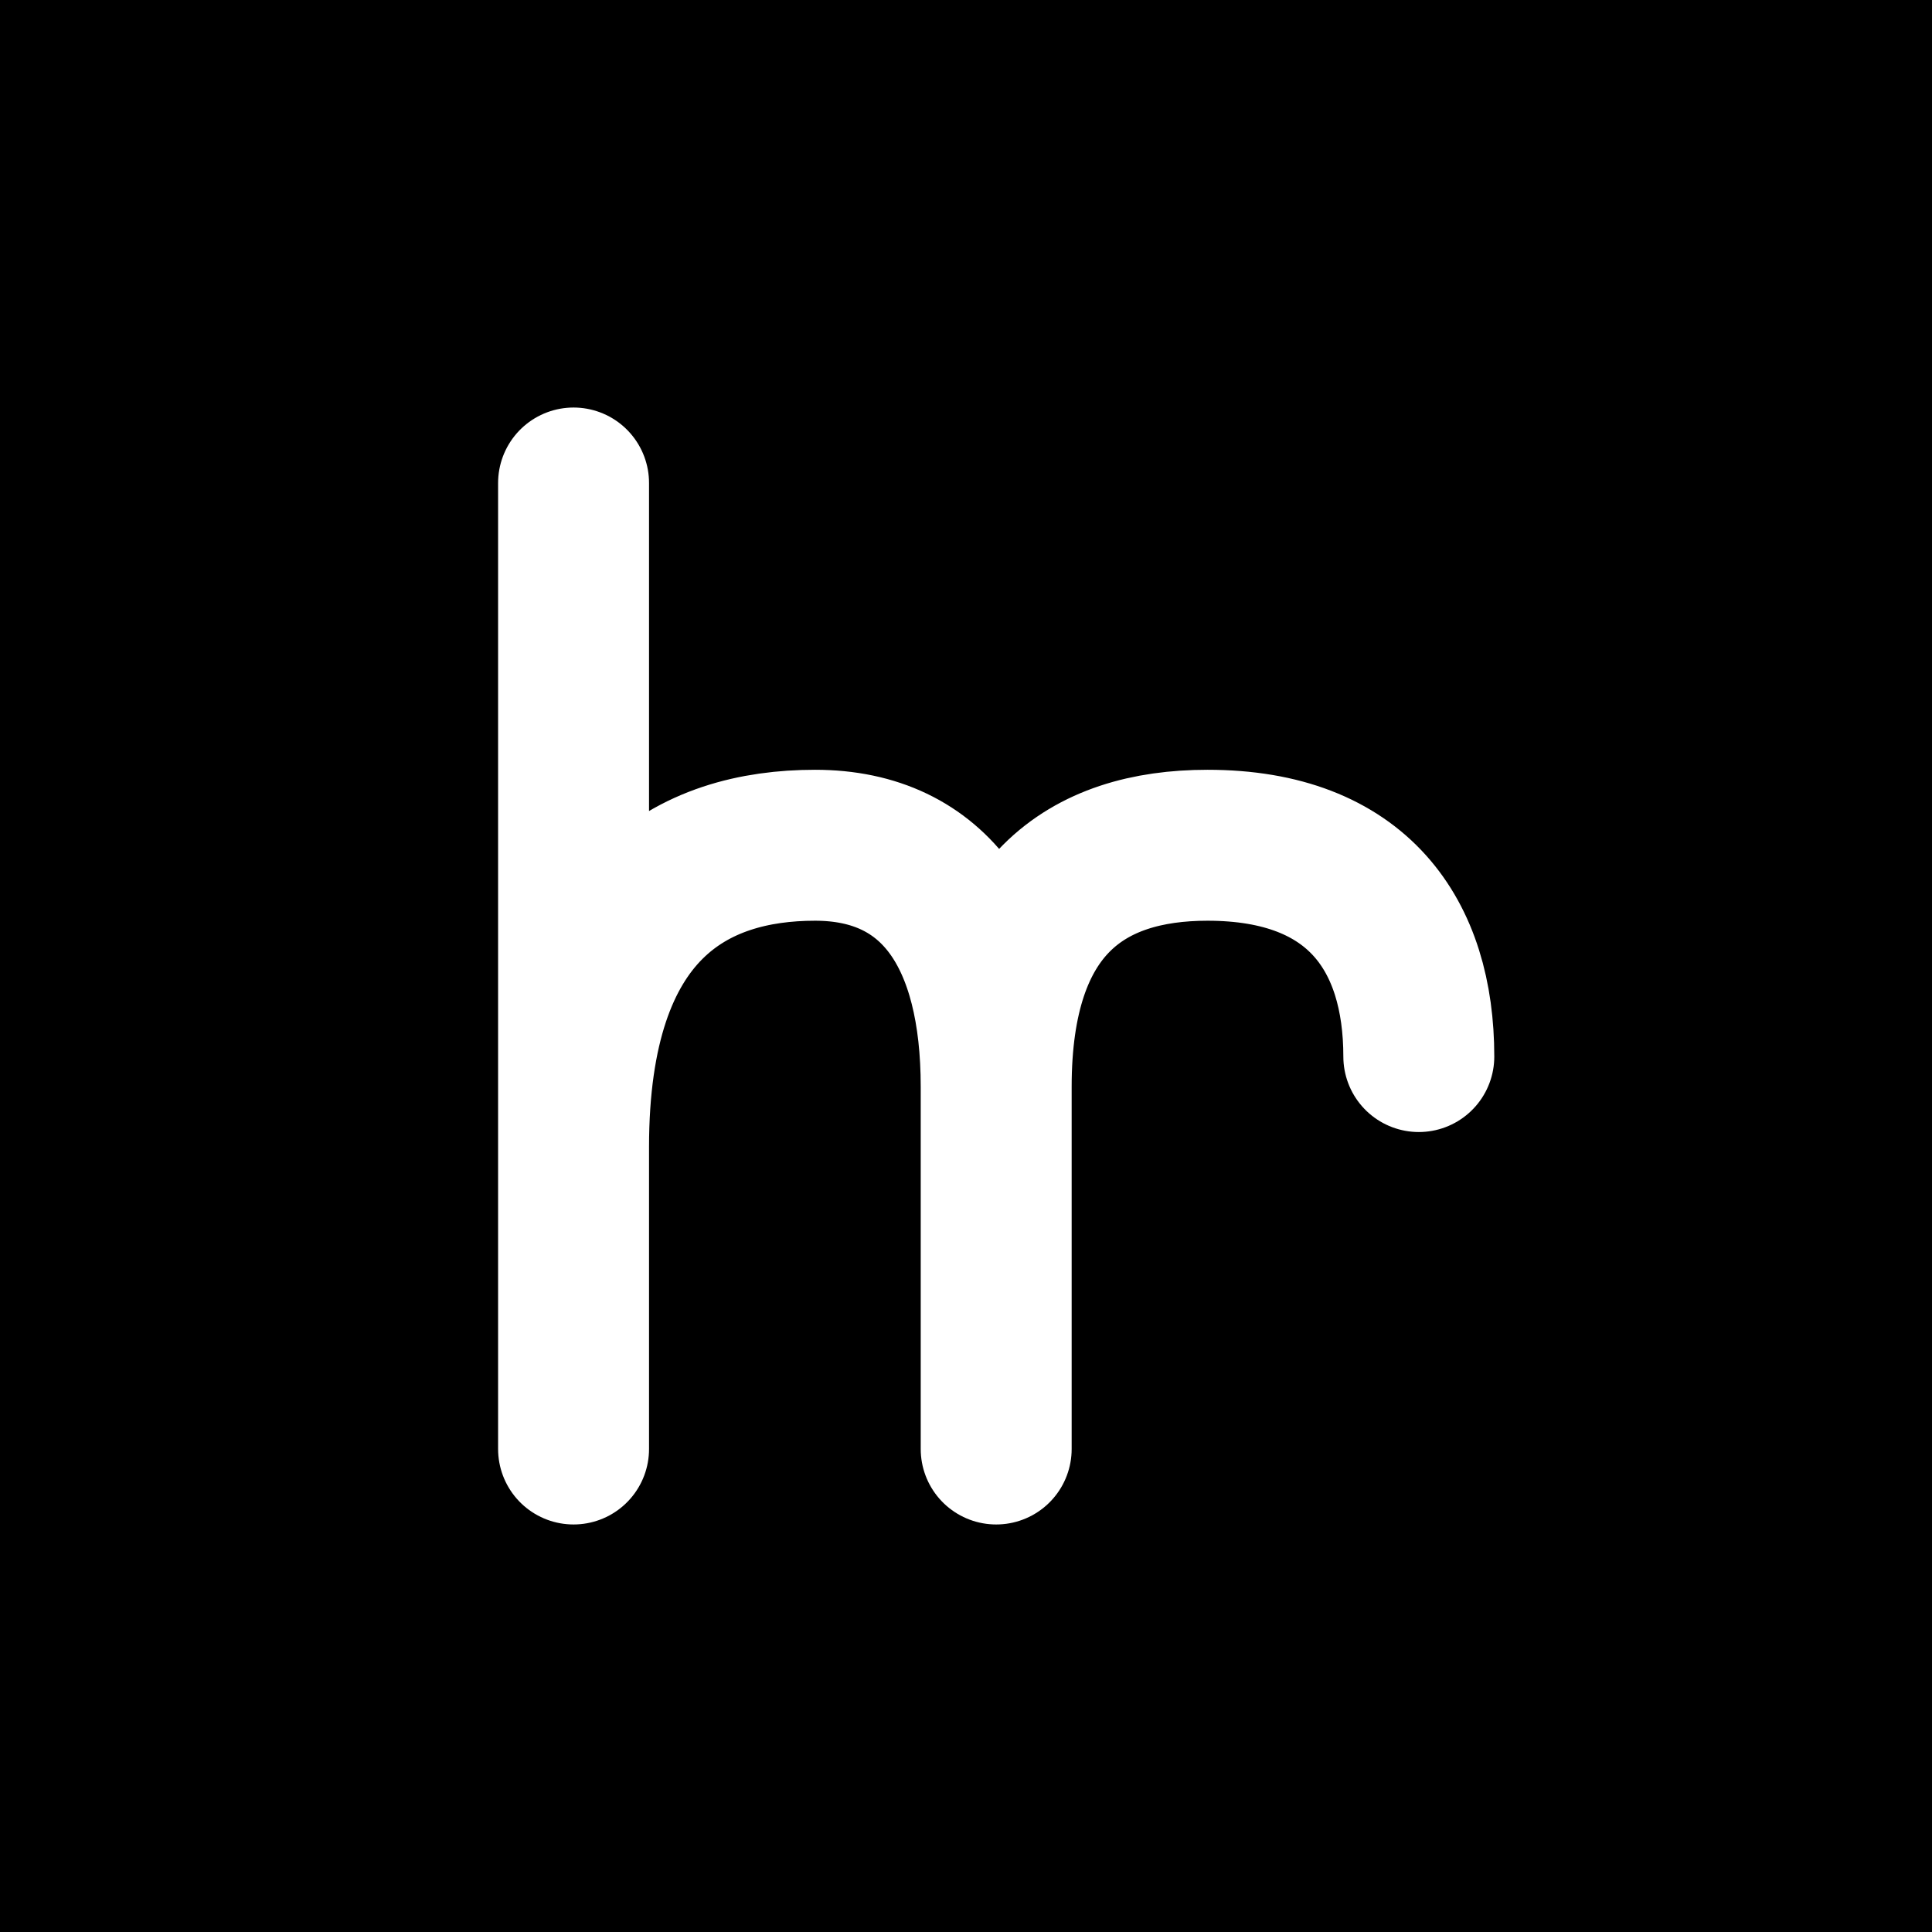
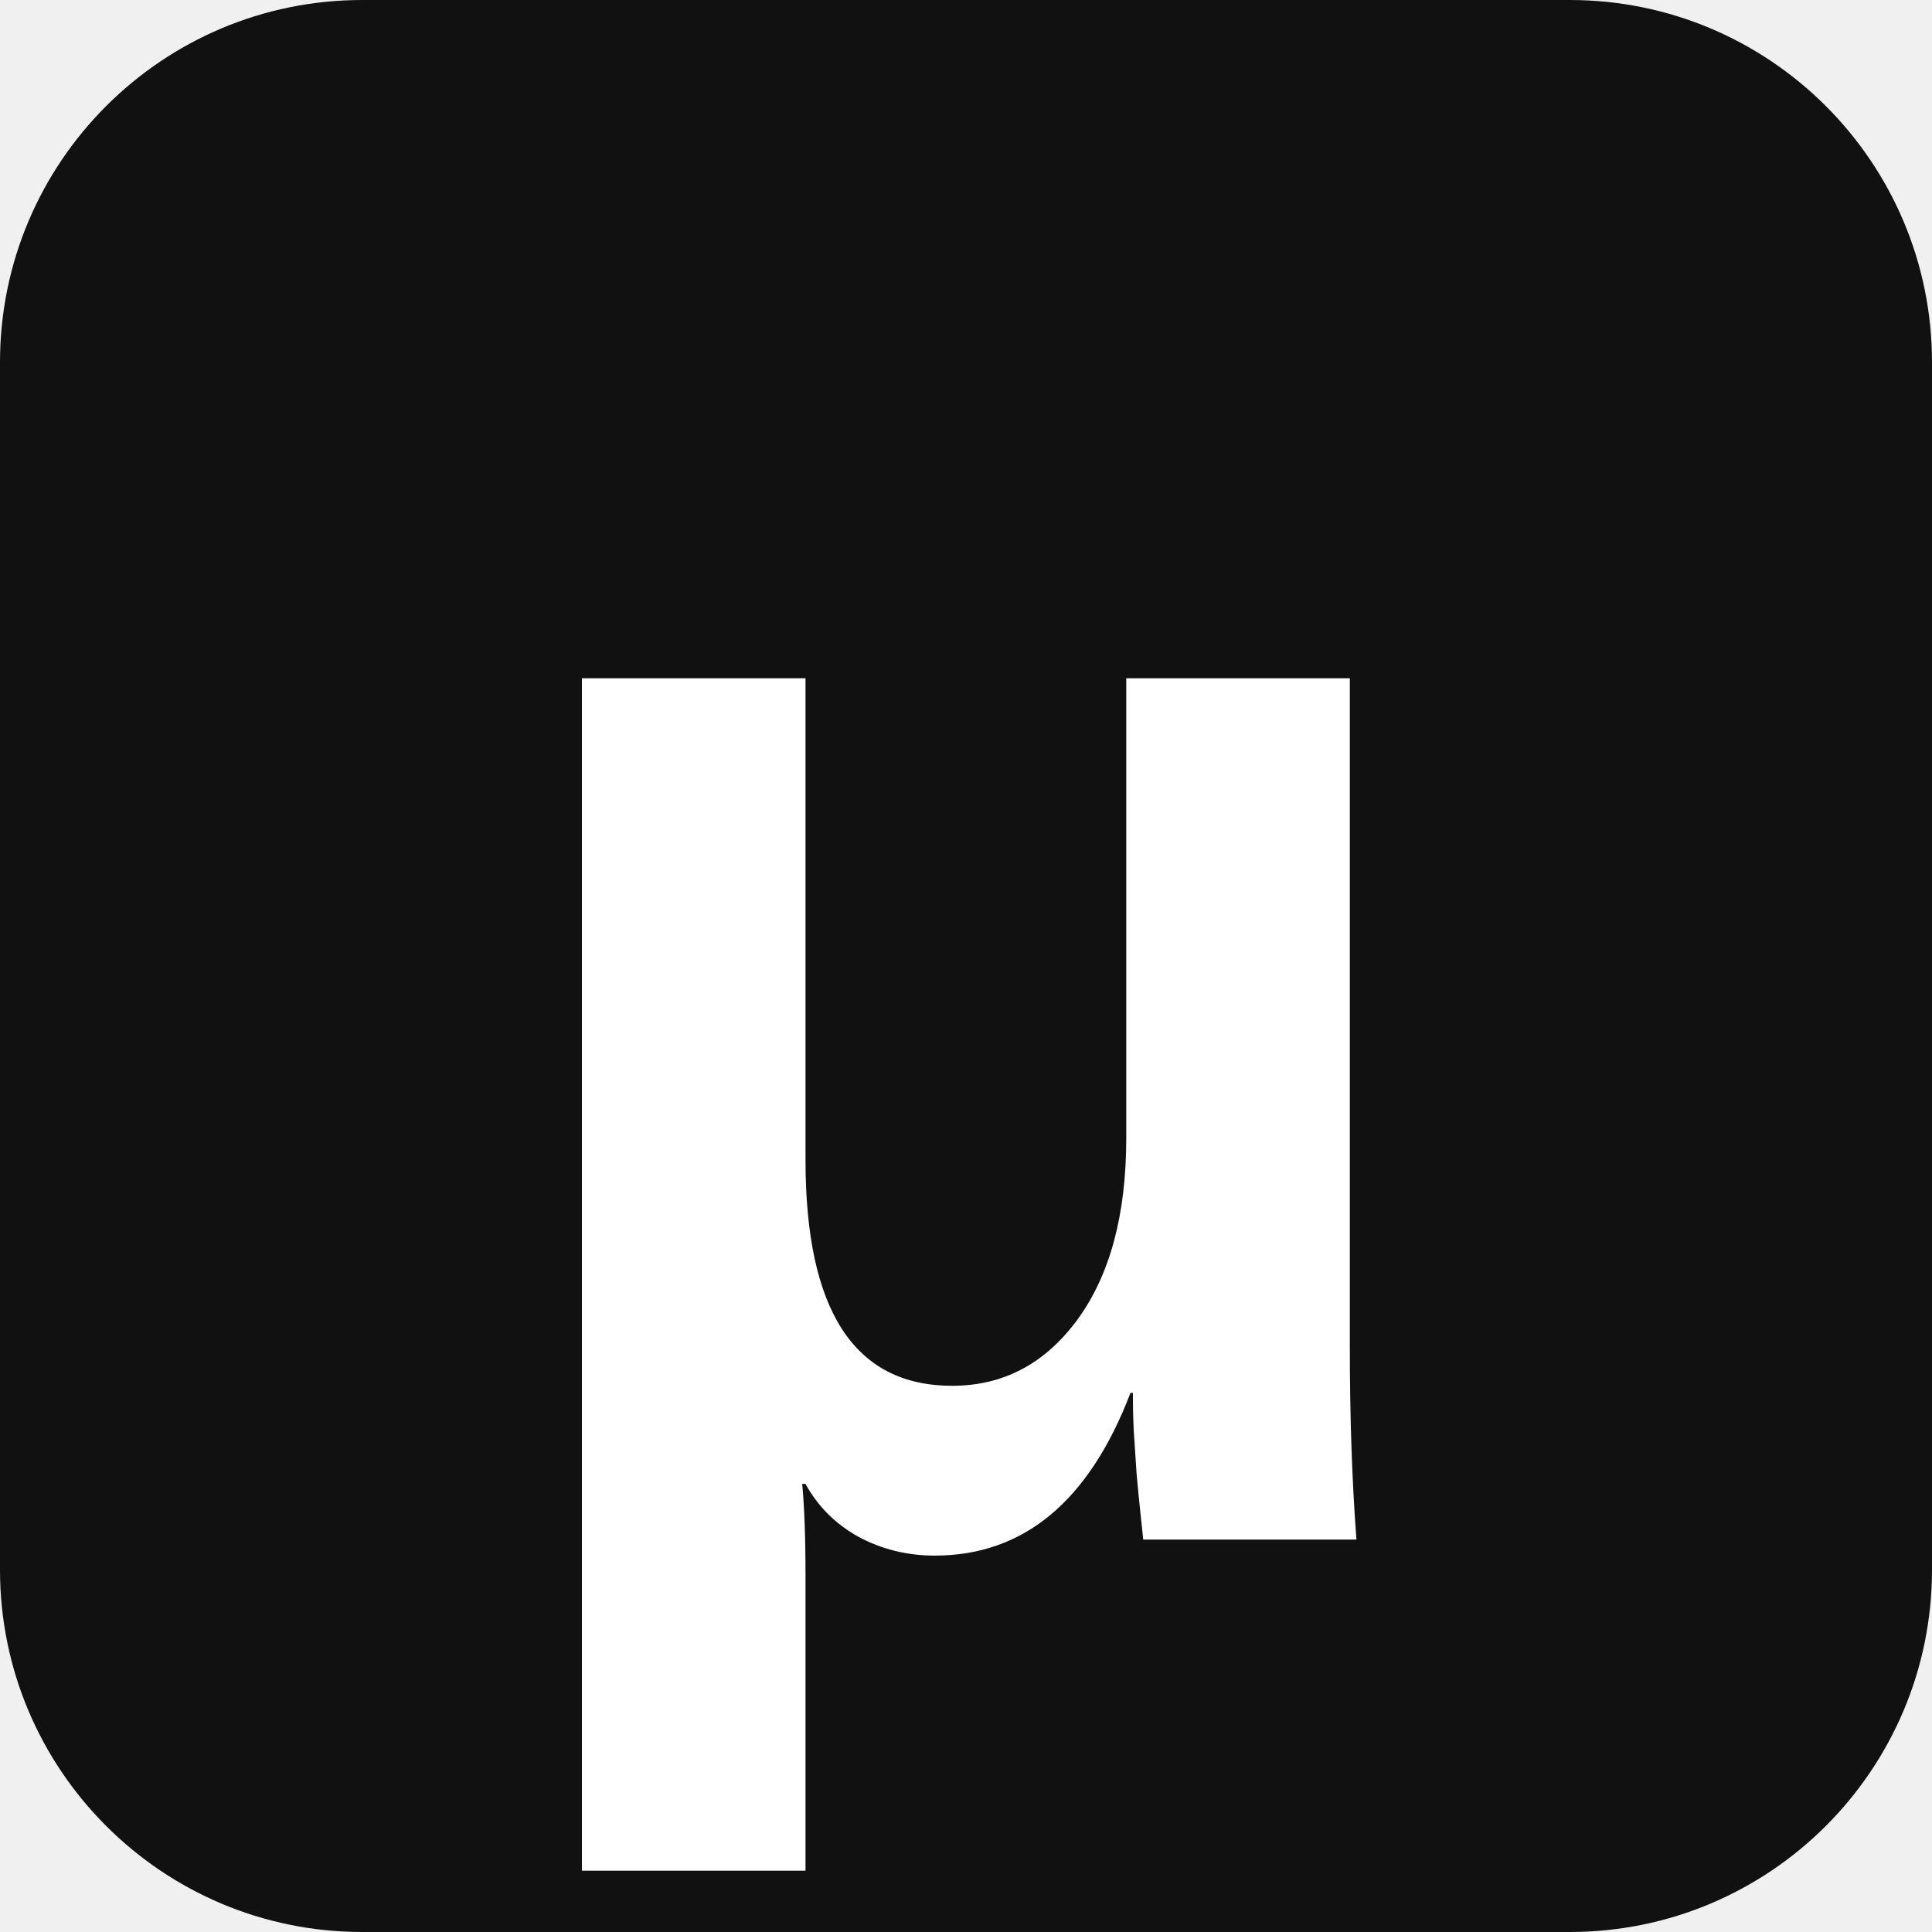
<svg xmlns="http://www.w3.org/2000/svg" viewBox="0 0 64 64">
-   <rect width="64" height="64" fill="#000" />
-   <path d="M19 16v32M19 38c0-8 4-10 8-10s6 3 6 8v12M33 36c0-6 3-8 7-8 5 0 7 3 7 7" fill="none" stroke="#fff" stroke-width="5" stroke-linecap="round" stroke-linejoin="round" />
+   <rect width="64" height="64" rx="12" fill="#111" />
+   <text x="32" y="51" text-anchor="middle" font-family="Arial, sans-serif" font-size="54" font-weight="700" fill="#fff">μ</text>
</svg>
